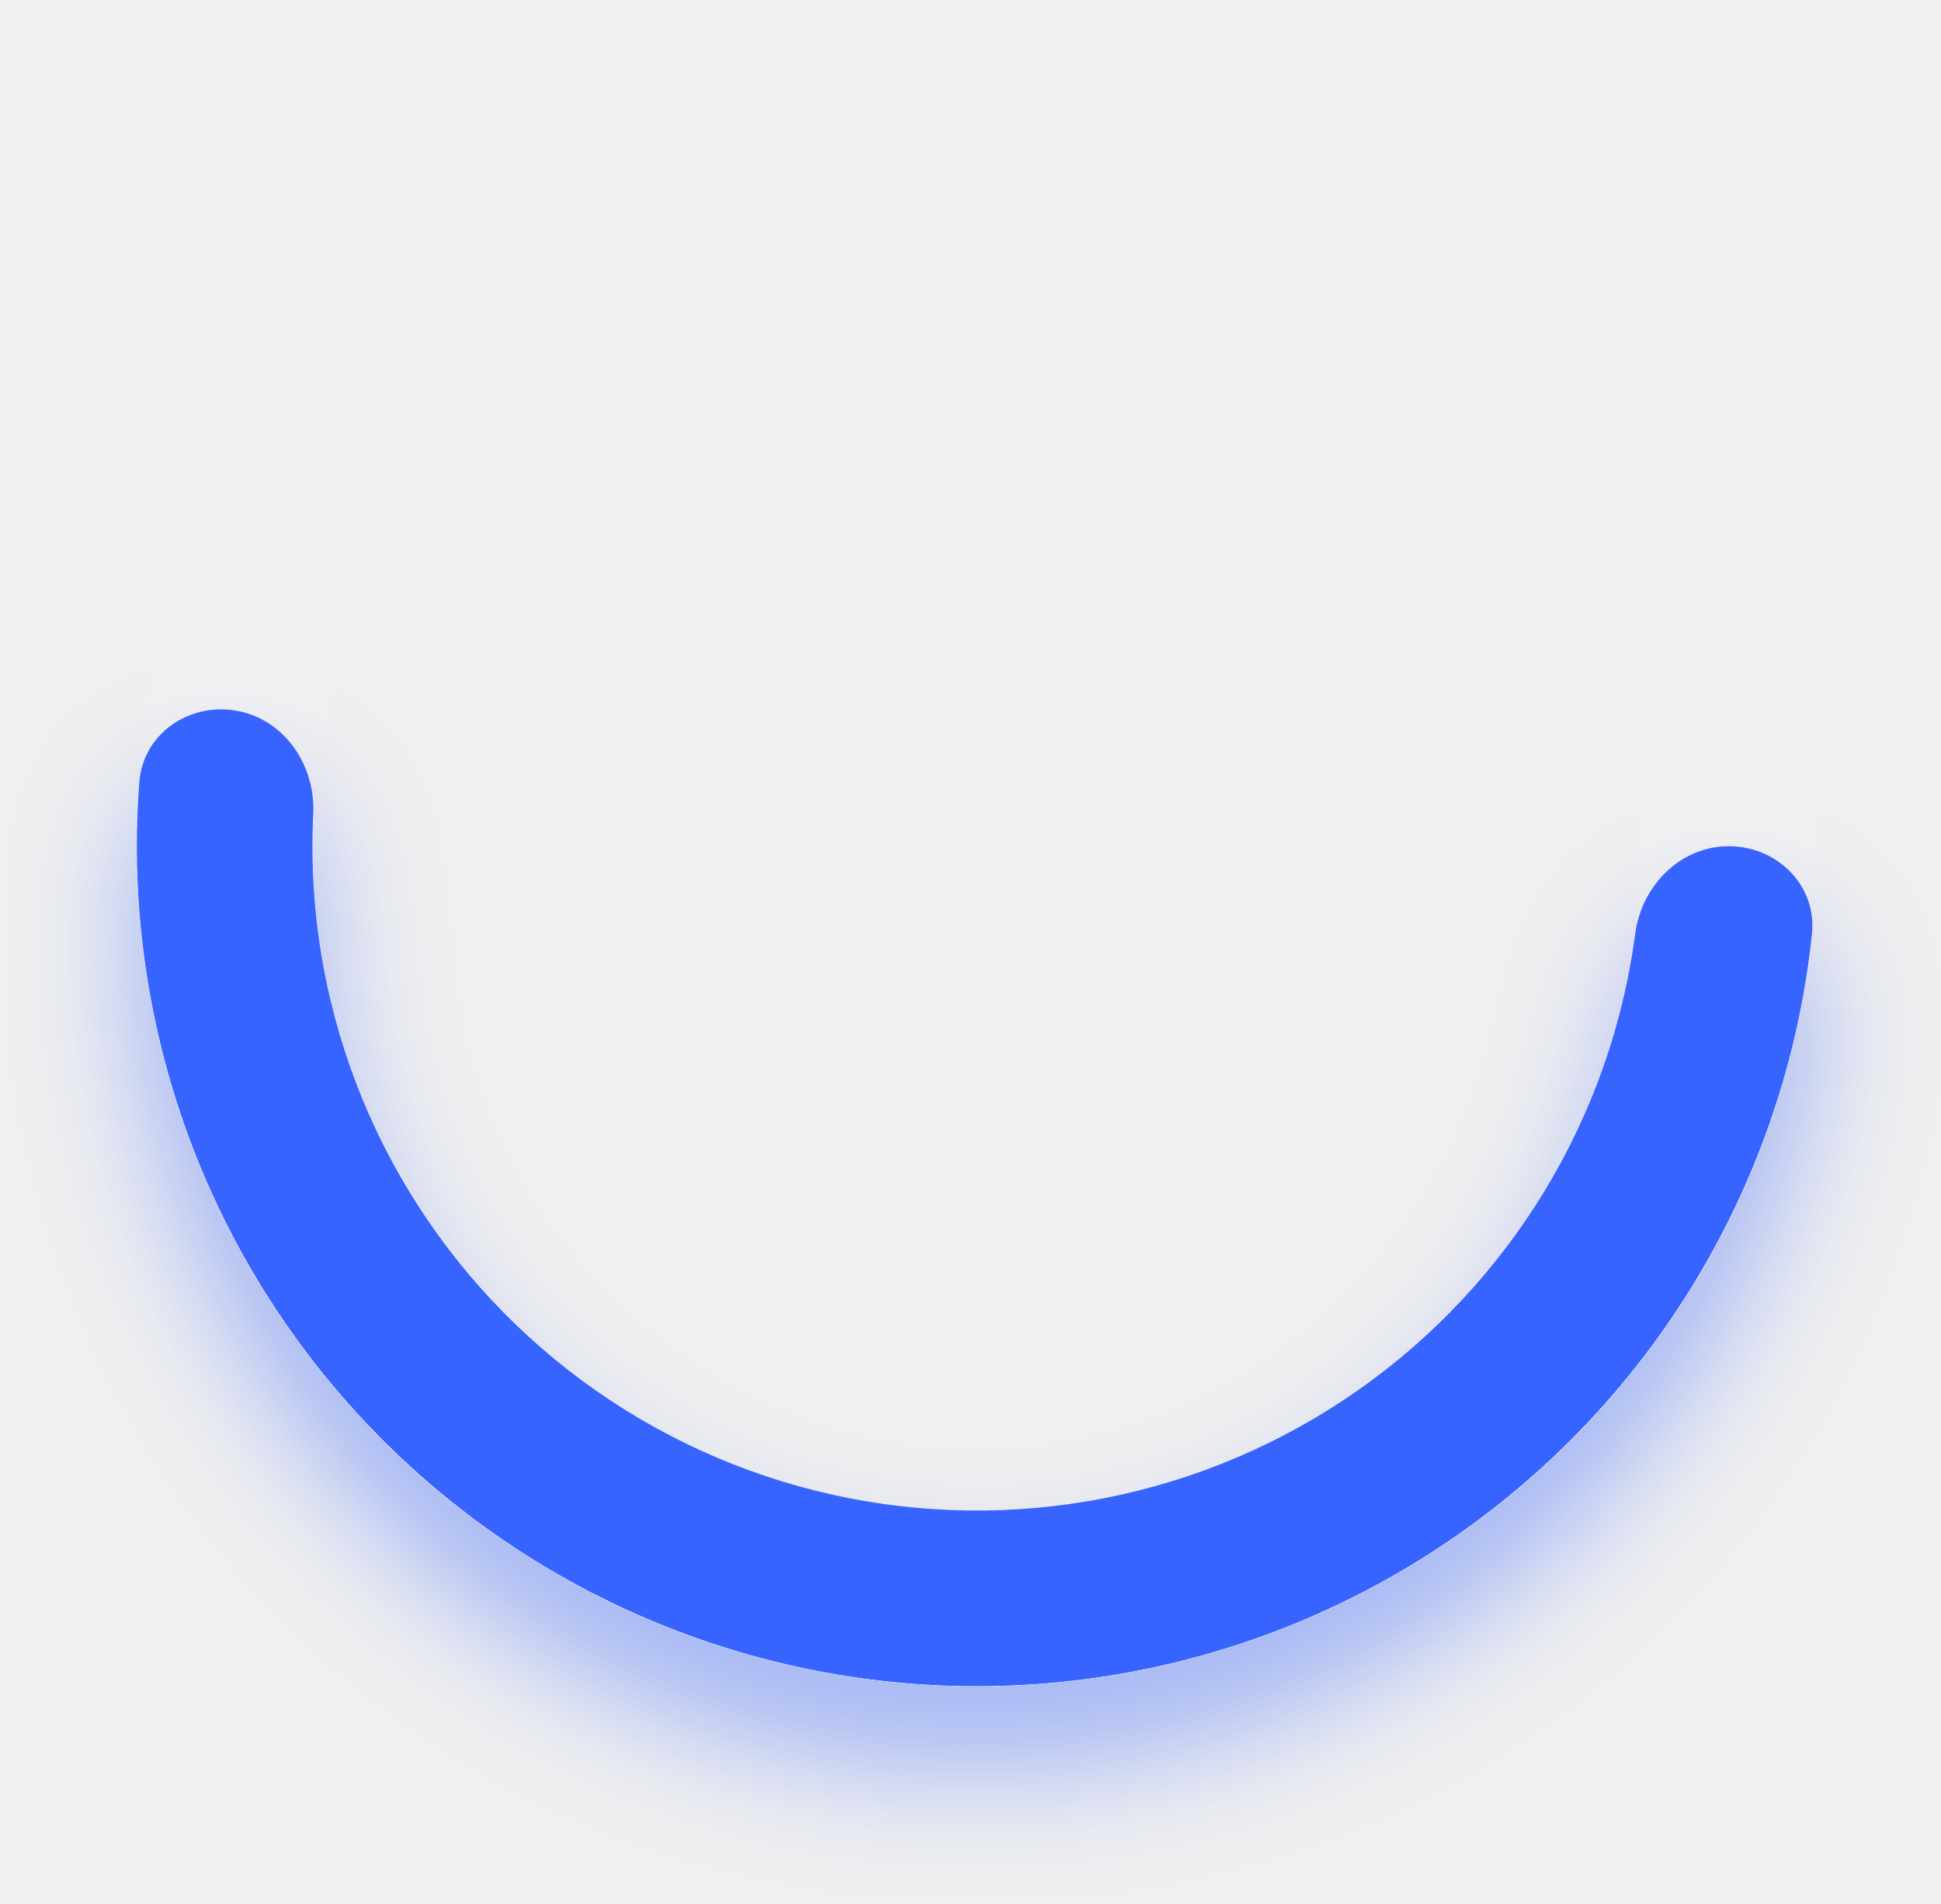
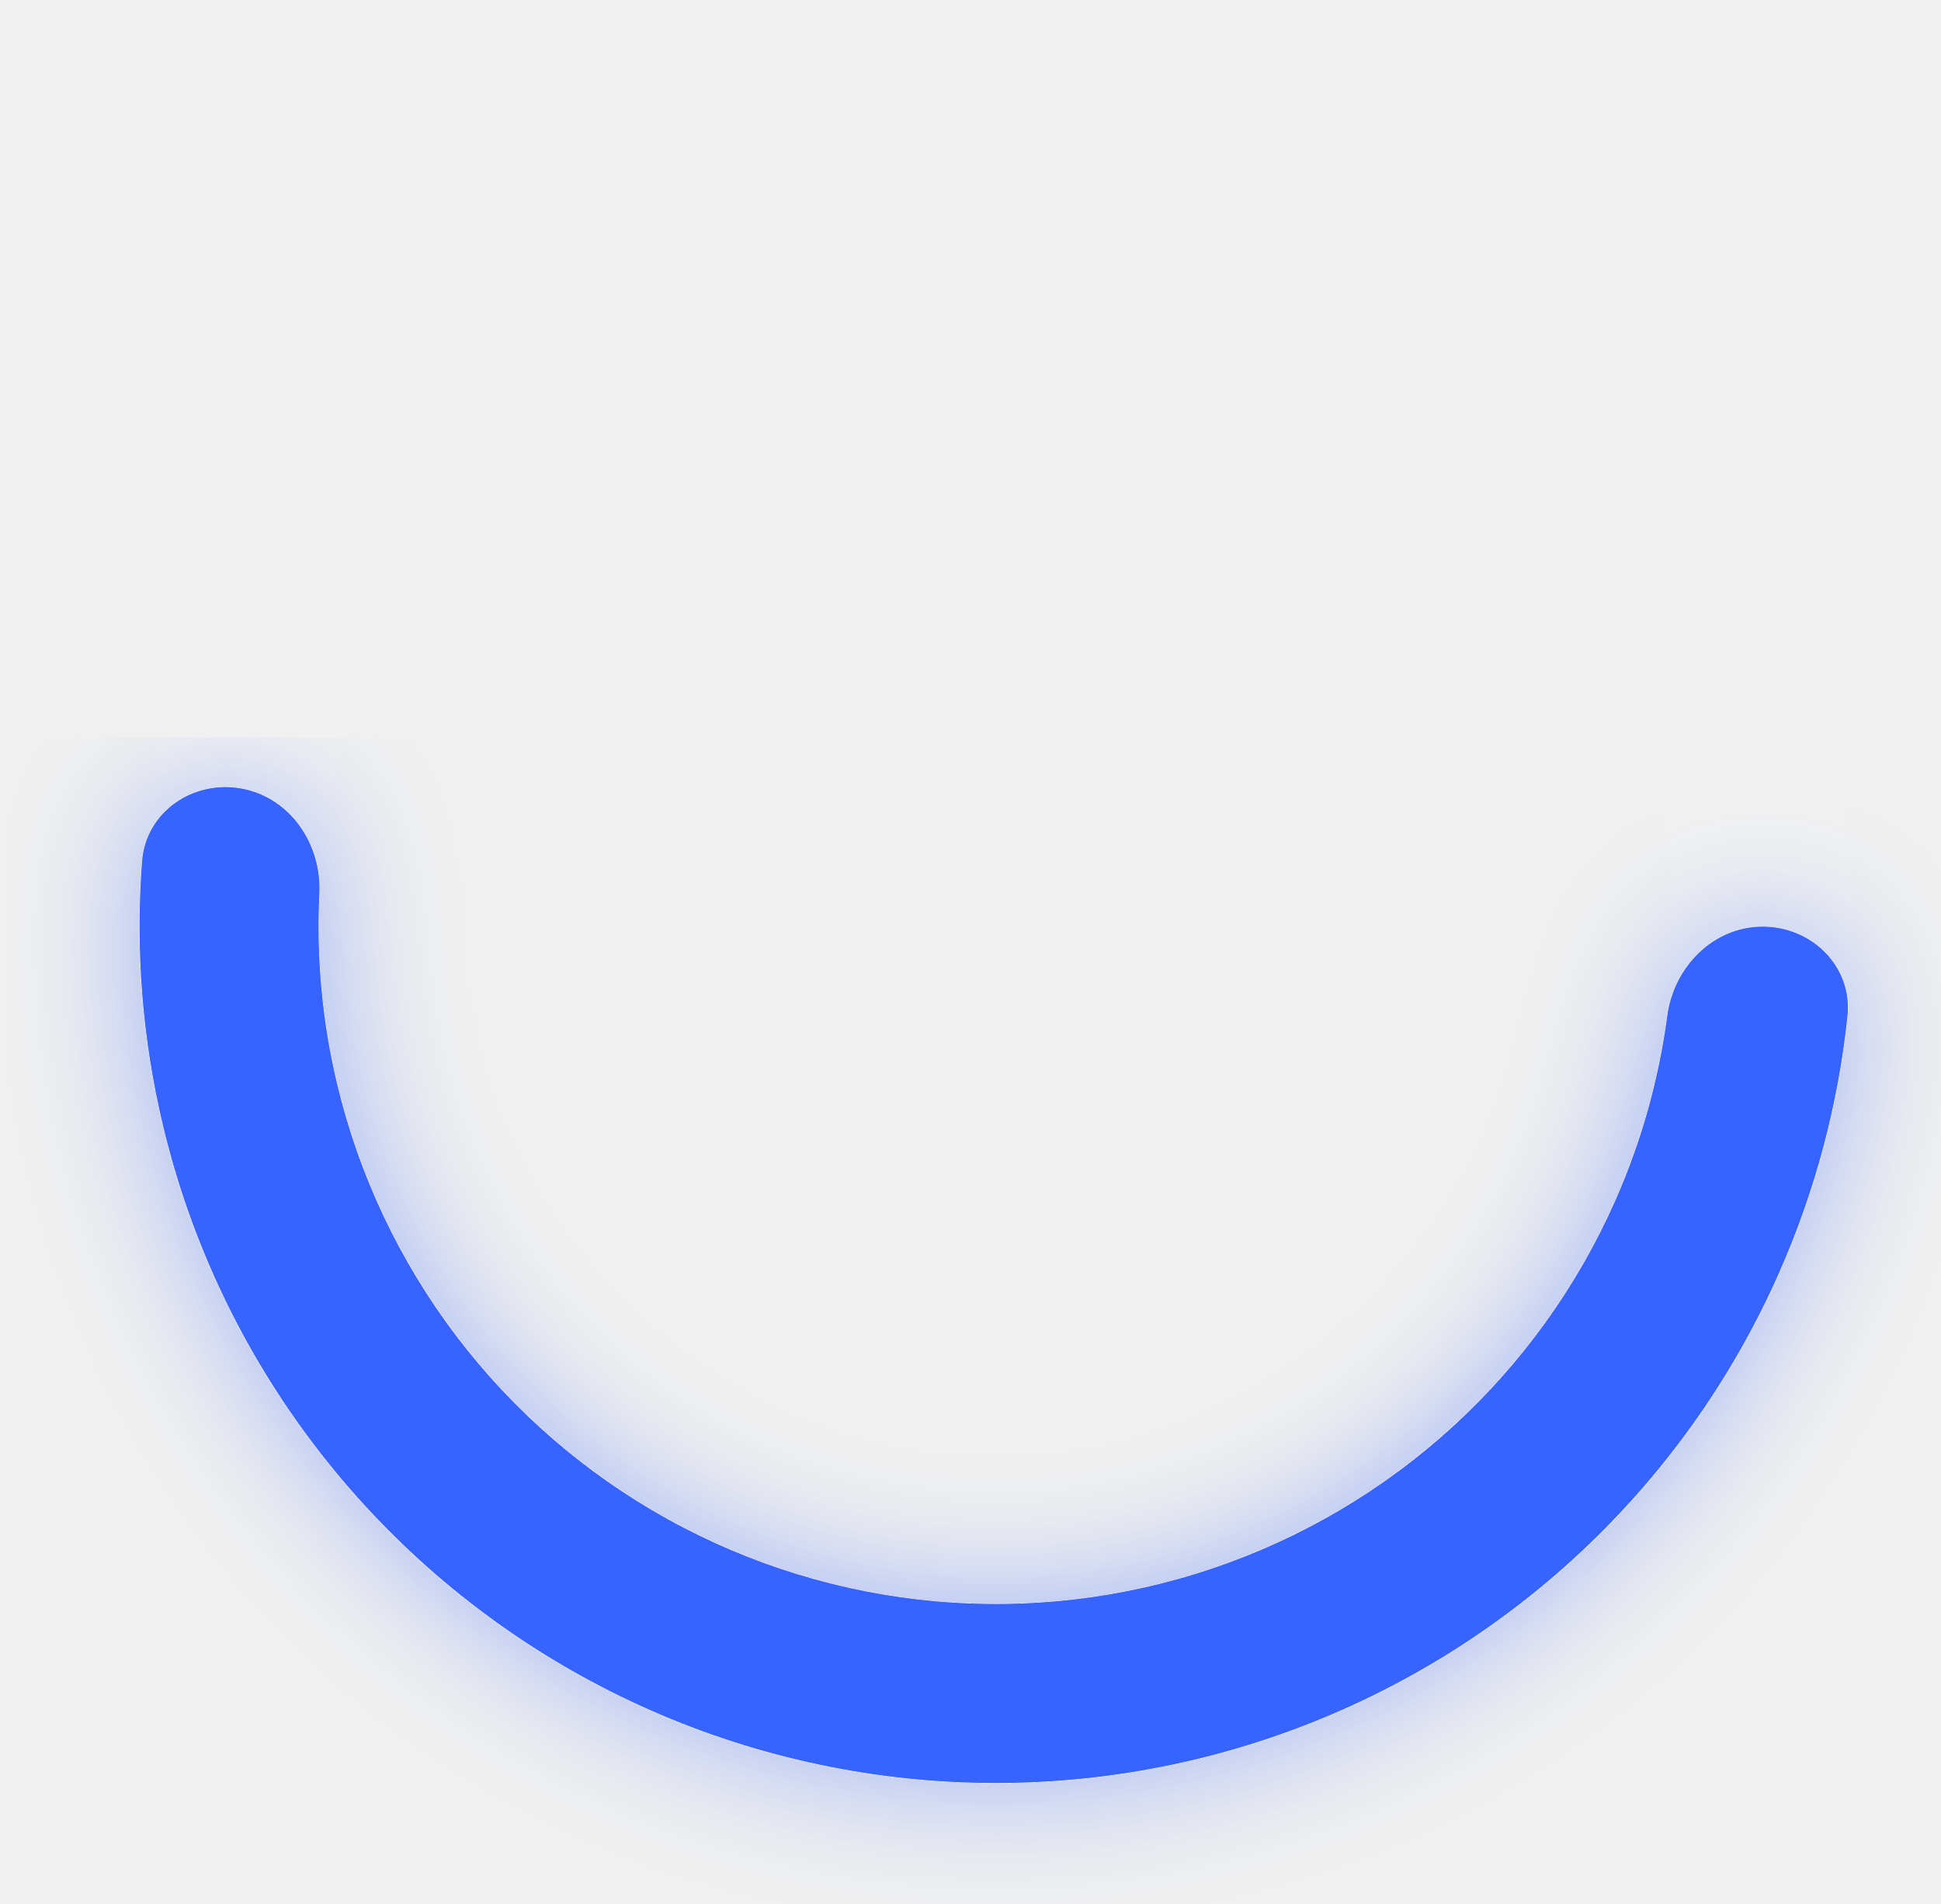
- <svg xmlns="http://www.w3.org/2000/svg" width="156" height="153" viewBox="0 0 156 153" fill="none">
+ <svg xmlns="http://www.w3.org/2000/svg" width="156" height="153" viewBox="0 0 153 140" fill="none">
  <path d="M146 68C146 105.279 115.779 135.5 78.5 135.5C41.221 135.5 11 105.279 11 68C11 30.721 41.221 0.5 78.5 0.5C115.779 0.5 146 30.721 146 68ZM25.114 68C25.114 97.484 49.016 121.386 78.5 121.386C107.984 121.386 131.886 97.484 131.886 68C131.886 38.516 107.984 14.614 78.5 14.614C49.016 14.614 25.114 38.516 25.114 68Z" fill="white" fill-opacity="0.05" />
  <g filter="url(#filter0_d_610_6802)">
    <path d="M138.943 68C142.841 68 146.038 71.168 145.631 75.044C144.902 81.998 143.094 88.811 140.262 95.235C136.477 103.817 130.947 111.515 124.022 117.84C117.097 124.165 108.93 128.977 100.042 131.97C91.154 134.963 81.74 136.071 72.4 135.224C63.06 134.376 53.999 131.592 45.794 127.047C37.59 122.503 30.423 116.299 24.75 108.831C19.077 101.363 15.022 92.795 12.845 83.673C11.215 76.844 10.663 69.817 11.197 62.845C11.495 58.959 15.21 56.418 19.044 57.12C22.878 57.821 25.367 61.502 25.177 65.395C24.931 70.424 25.398 75.475 26.573 80.396C28.295 87.611 31.502 94.387 35.989 100.294C40.476 106.2 46.144 111.107 52.633 114.701C59.122 118.295 66.288 120.498 73.675 121.168C81.062 121.838 88.508 120.962 95.538 118.595C102.568 116.227 109.027 112.421 114.504 107.419C119.981 102.416 124.355 96.328 127.348 89.541C129.389 84.912 130.757 80.028 131.421 75.036C131.934 71.173 135.046 68 138.943 68Z" fill="#3763FF" />
  </g>
  <defs>
    <filter id="filter0_d_610_6802" x="0.688" y="53.136" width="155.292" height="99.122" filterUnits="userSpaceOnUse" color-interpolation-filters="sRGB">
      <feFlood flood-opacity="0" result="BackgroundImageFix" />
      <feColorMatrix in="SourceAlpha" type="matrix" values="0 0 0 0 0 0 0 0 0 0 0 0 0 0 0 0 0 0 127 0" result="hardAlpha" />
-       <feOffset dy="6.445" />
      <feGaussianBlur stdDeviation="5.156" />
      <feComposite in2="hardAlpha" operator="out" />
-       <feColorMatrix type="matrix" values="0 0 0 0 0.037 0 0 0 0 0.249 0 0 0 0 1 0 0 0 0.35 0" />
+       <feColorMatrix type="matrix" values="0 0 0 0 0.037 0 0 0 0 0.249 0 0 0 0 1 0 0 0 .35 0" />
      <feBlend mode="normal" in2="BackgroundImageFix" result="effect1_dropShadow_610_6802" />
      <feBlend mode="normal" in="SourceGraphic" in2="effect1_dropShadow_610_6802" result="shape" />
    </filter>
  </defs>
</svg>
